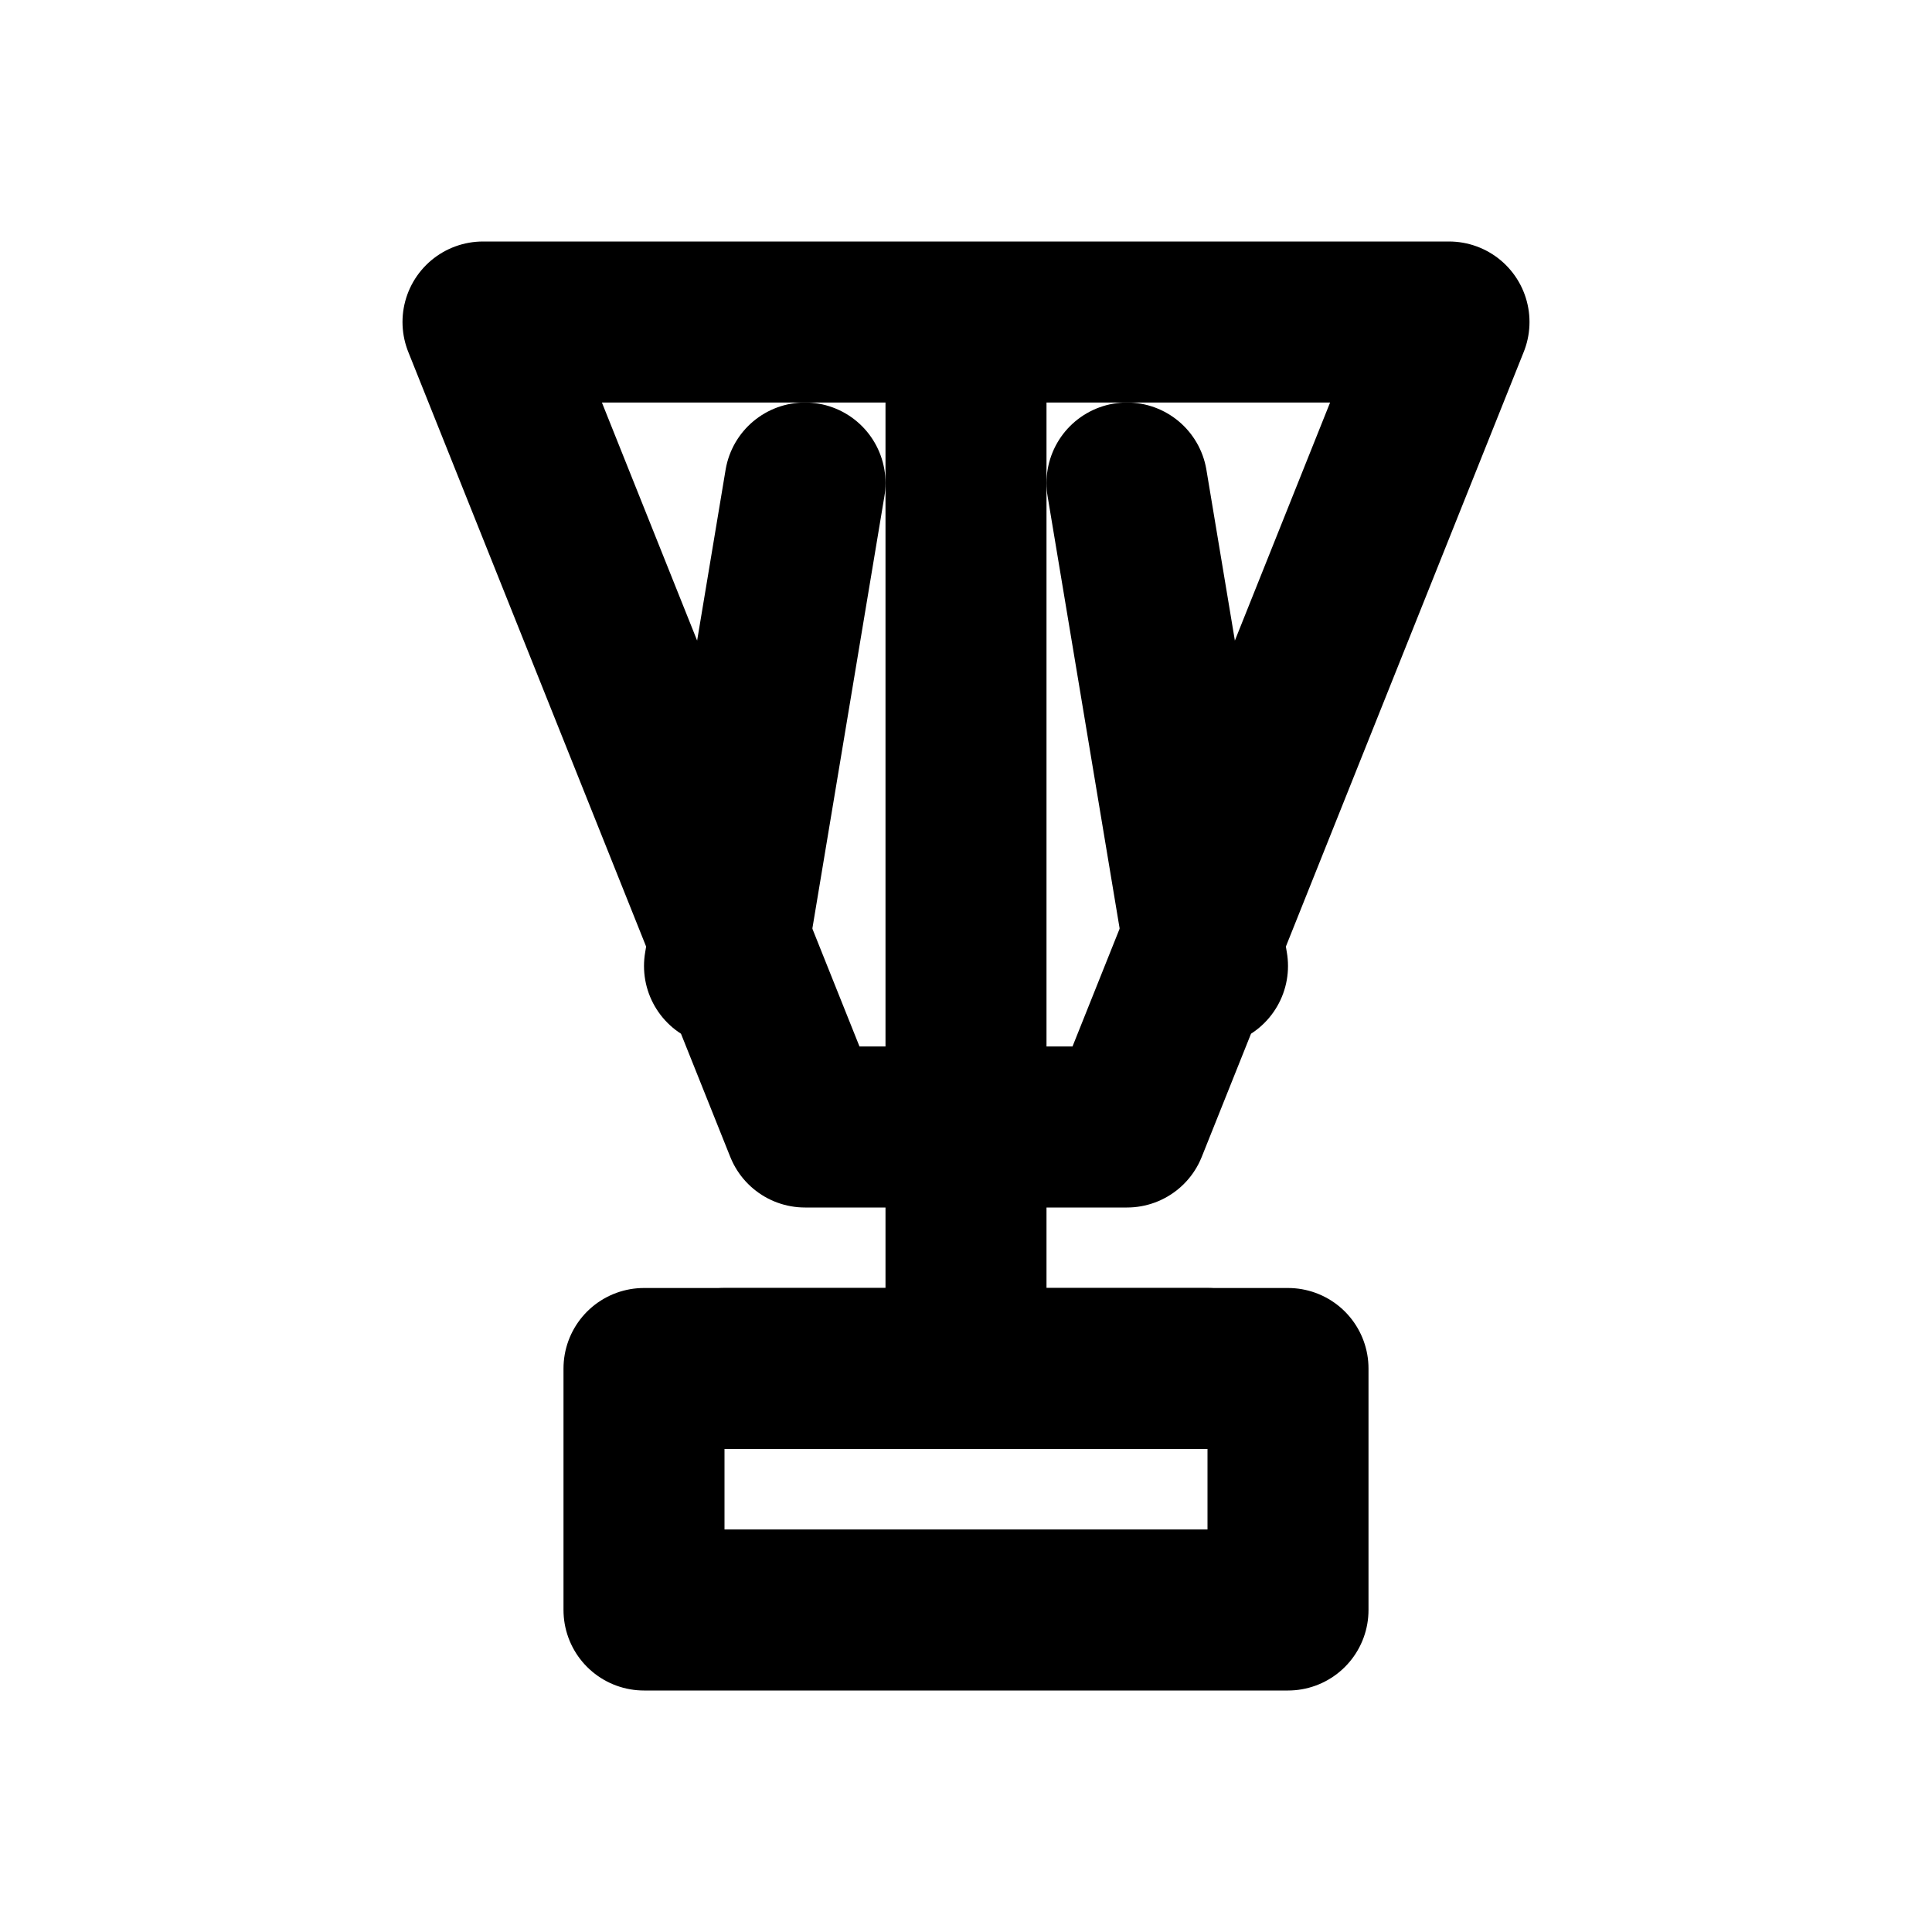
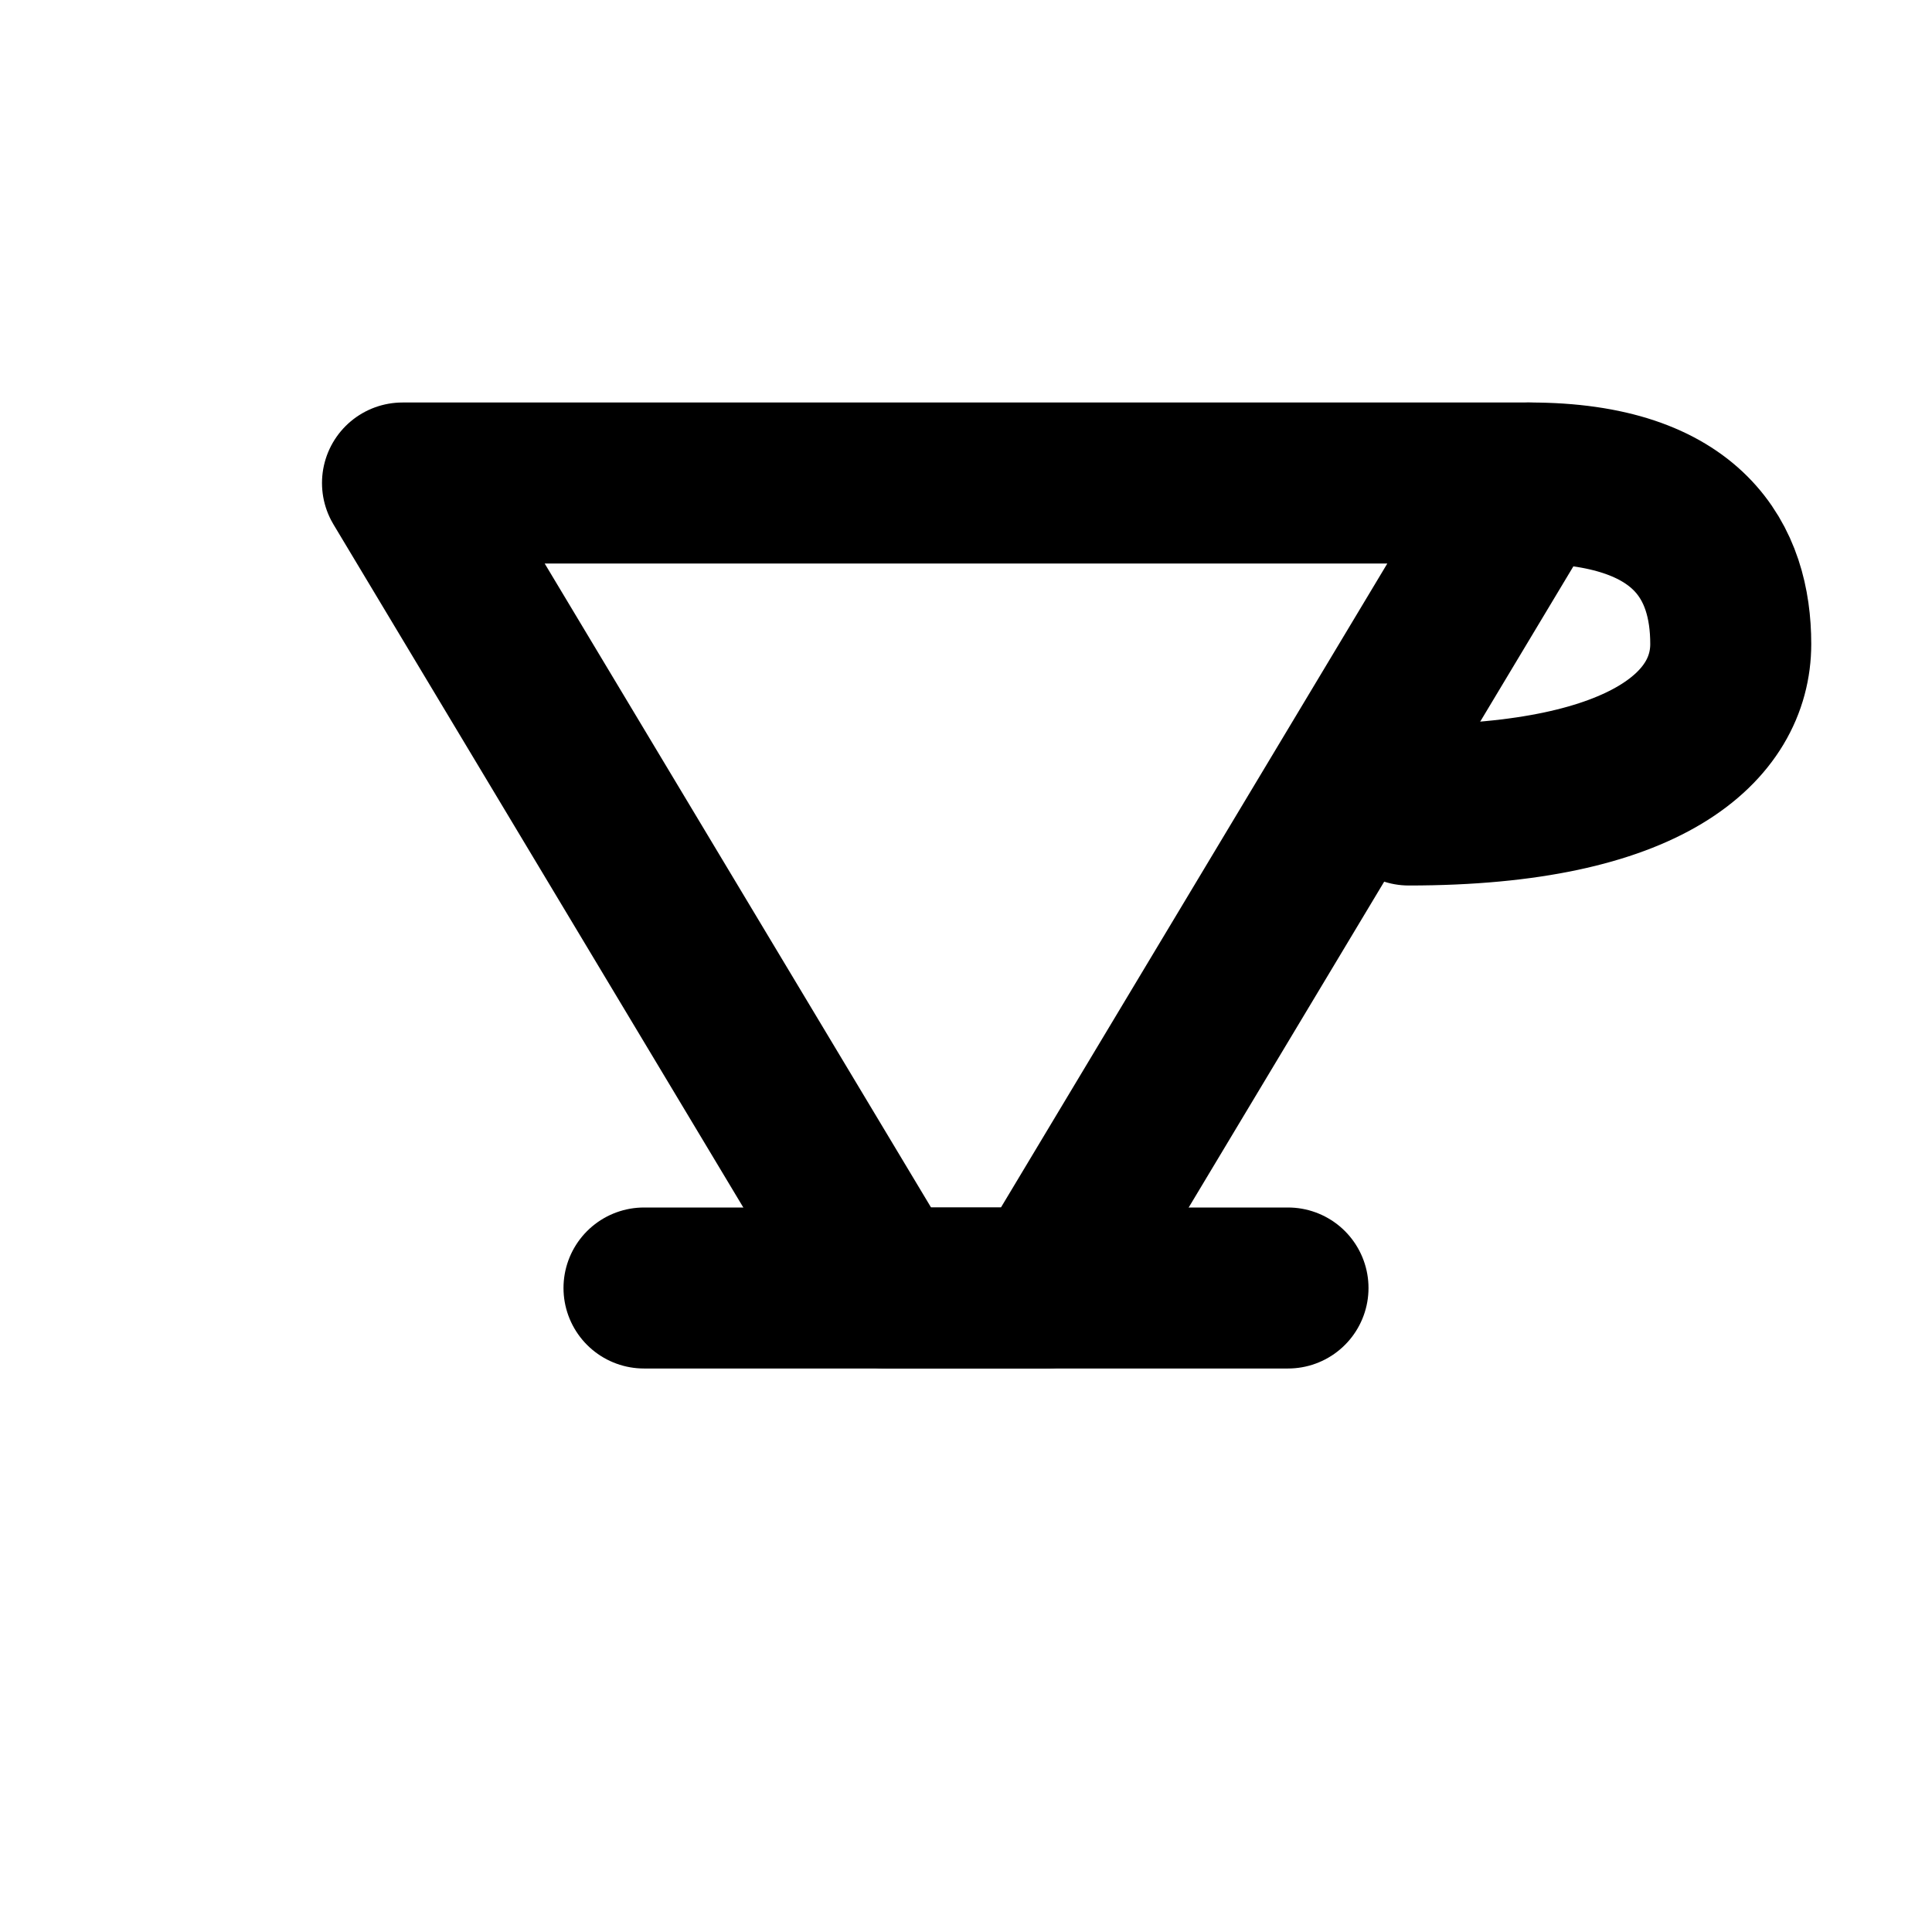
<svg xmlns="http://www.w3.org/2000/svg" width="24" height="24" viewBox="0 0 24 24" fill="none" stroke="currentColor" stroke-width="2" stroke-linecap="round" stroke-linejoin="round">
-   <path d="M6 4h12l-4 10H10L6 4z" />
-   <line x1="10" y1="6" x2="9" y2="12" />
-   <line x1="12" y1="5" x2="12" y2="13" />
-   <line x1="14" y1="6" x2="15" y2="12" />
-   <line x1="12" y1="14" x2="12" y2="17" />
-   <path d="M9 17h6" />
-   <path d="M8 17h8v3H8z" />
+   <line x1="8" y1="16" x2="16" y2="16" />
+   <path d="M5 6h14l-6 10h-2L5 6z" />
+   <path d="M19 6c2 0 2.5 1 2.5 2s-1 2-4 2" />
</svg>
